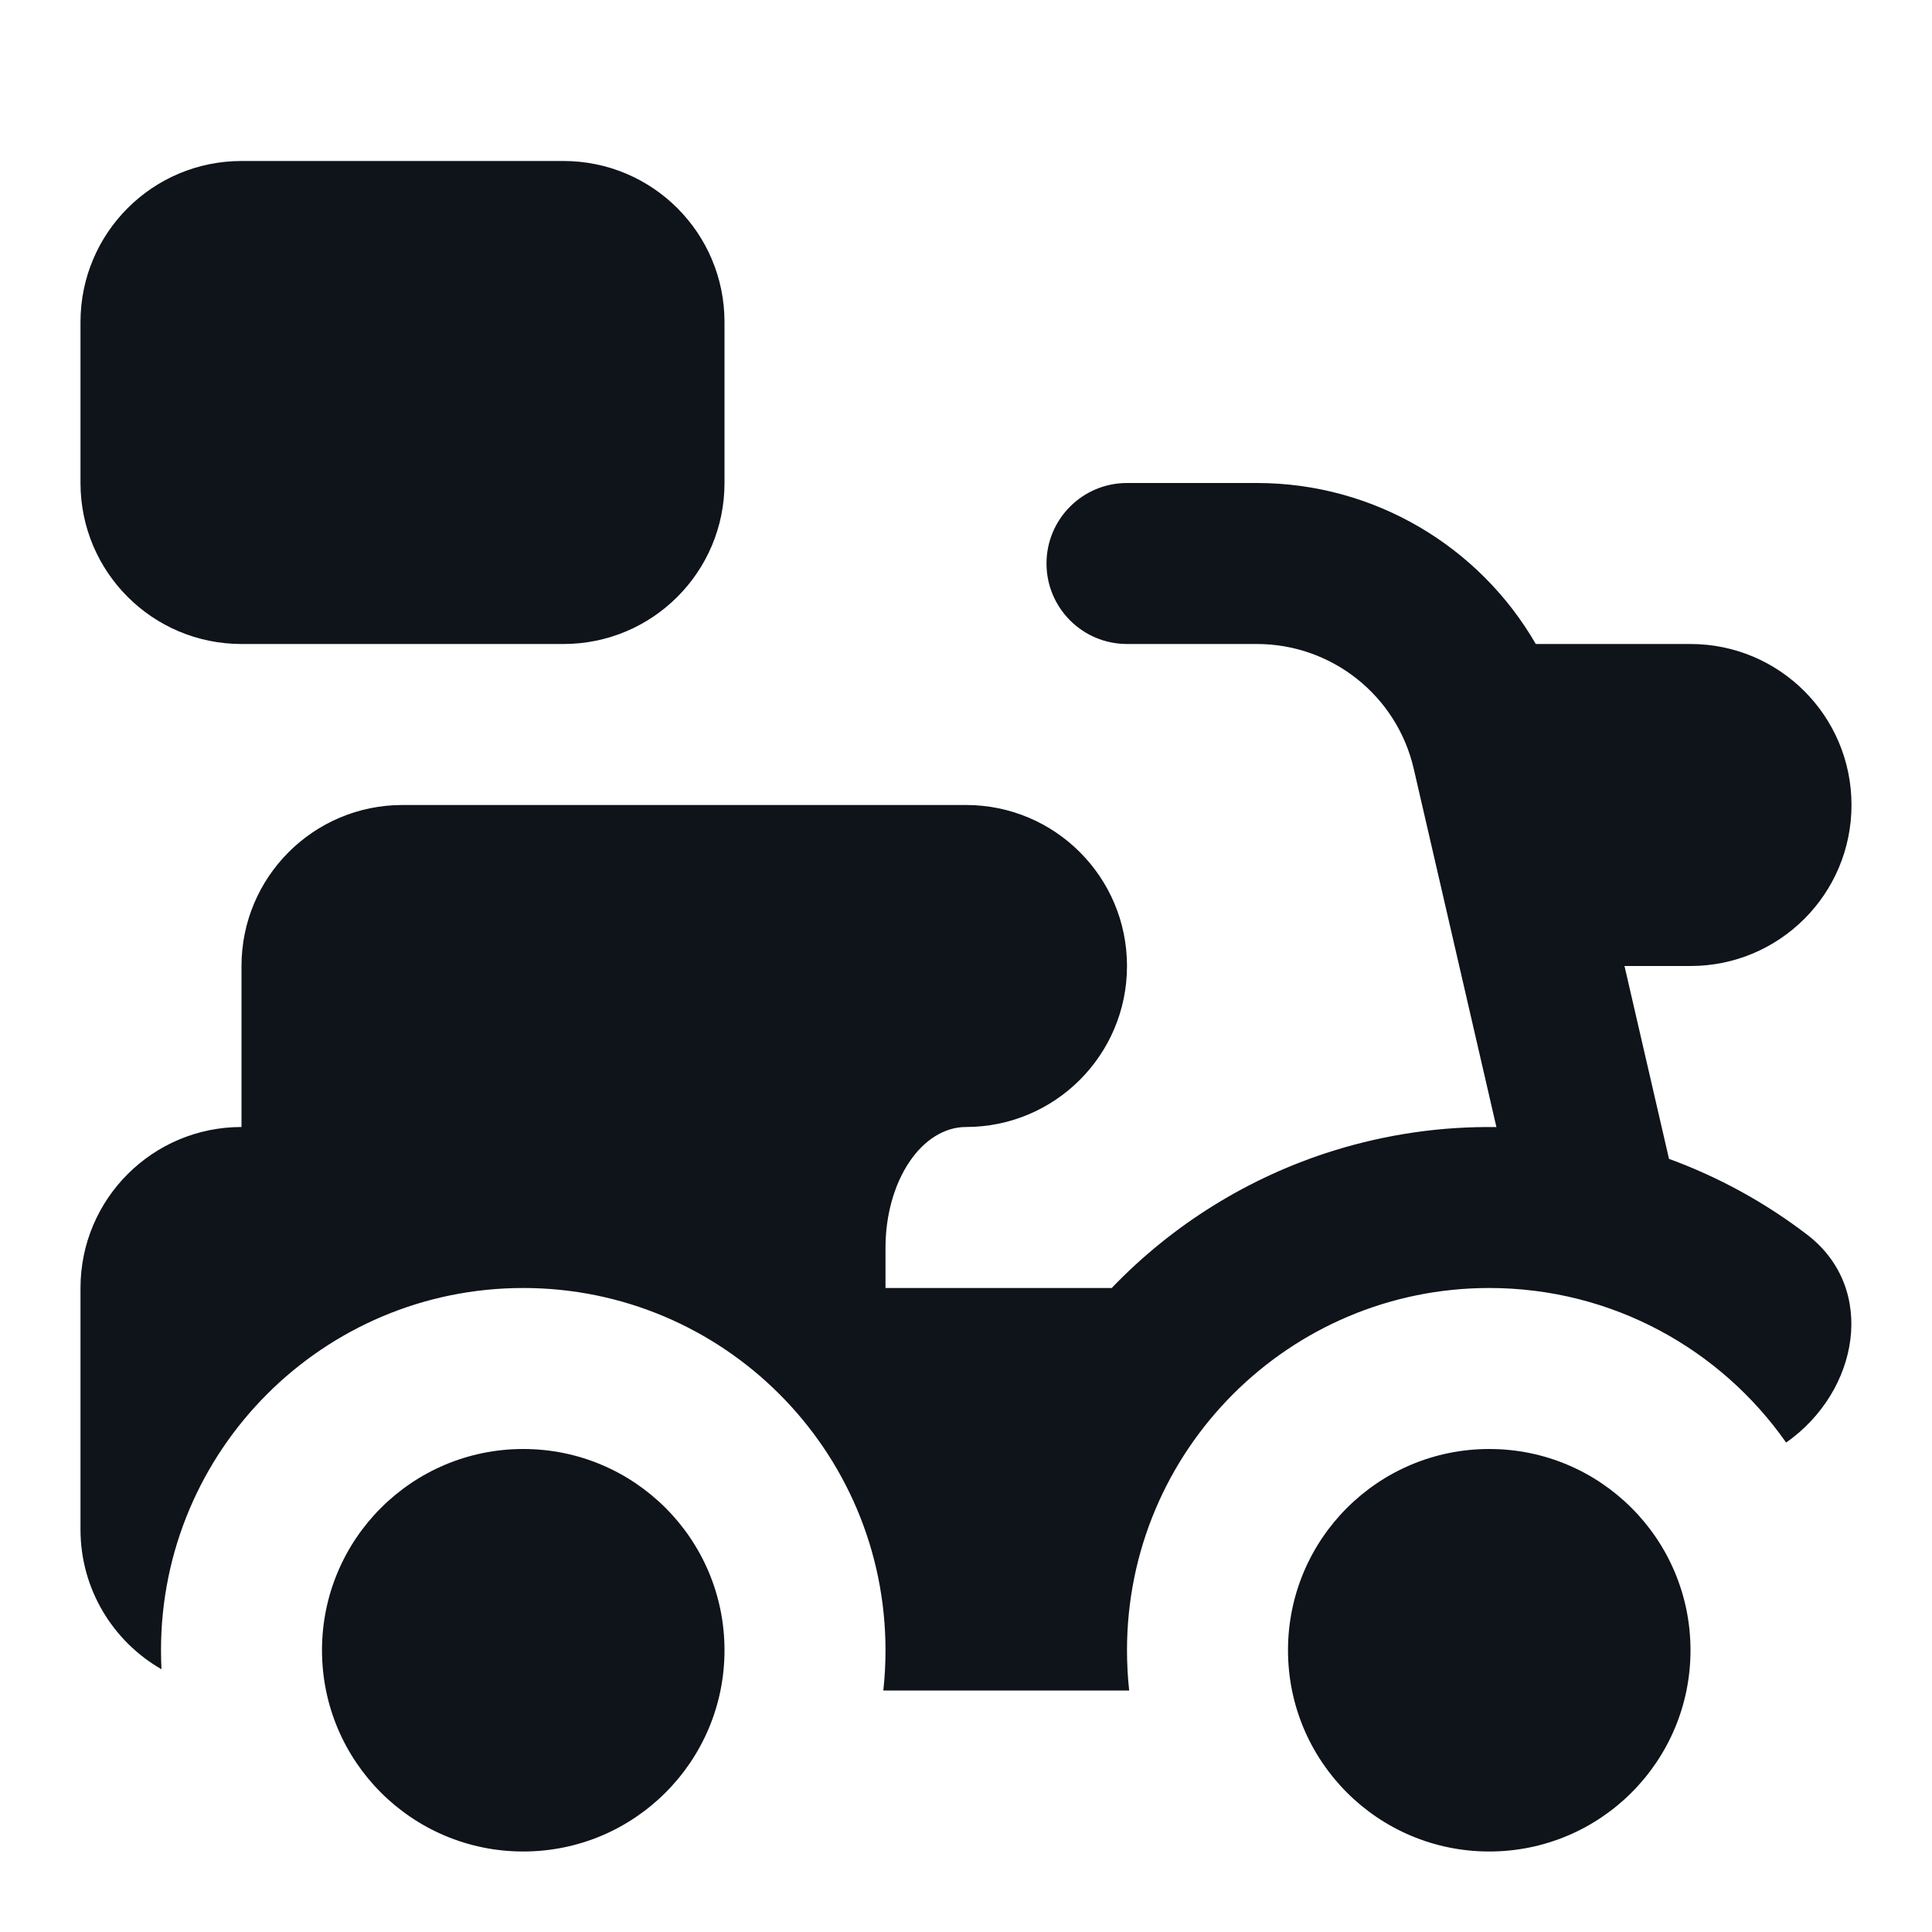
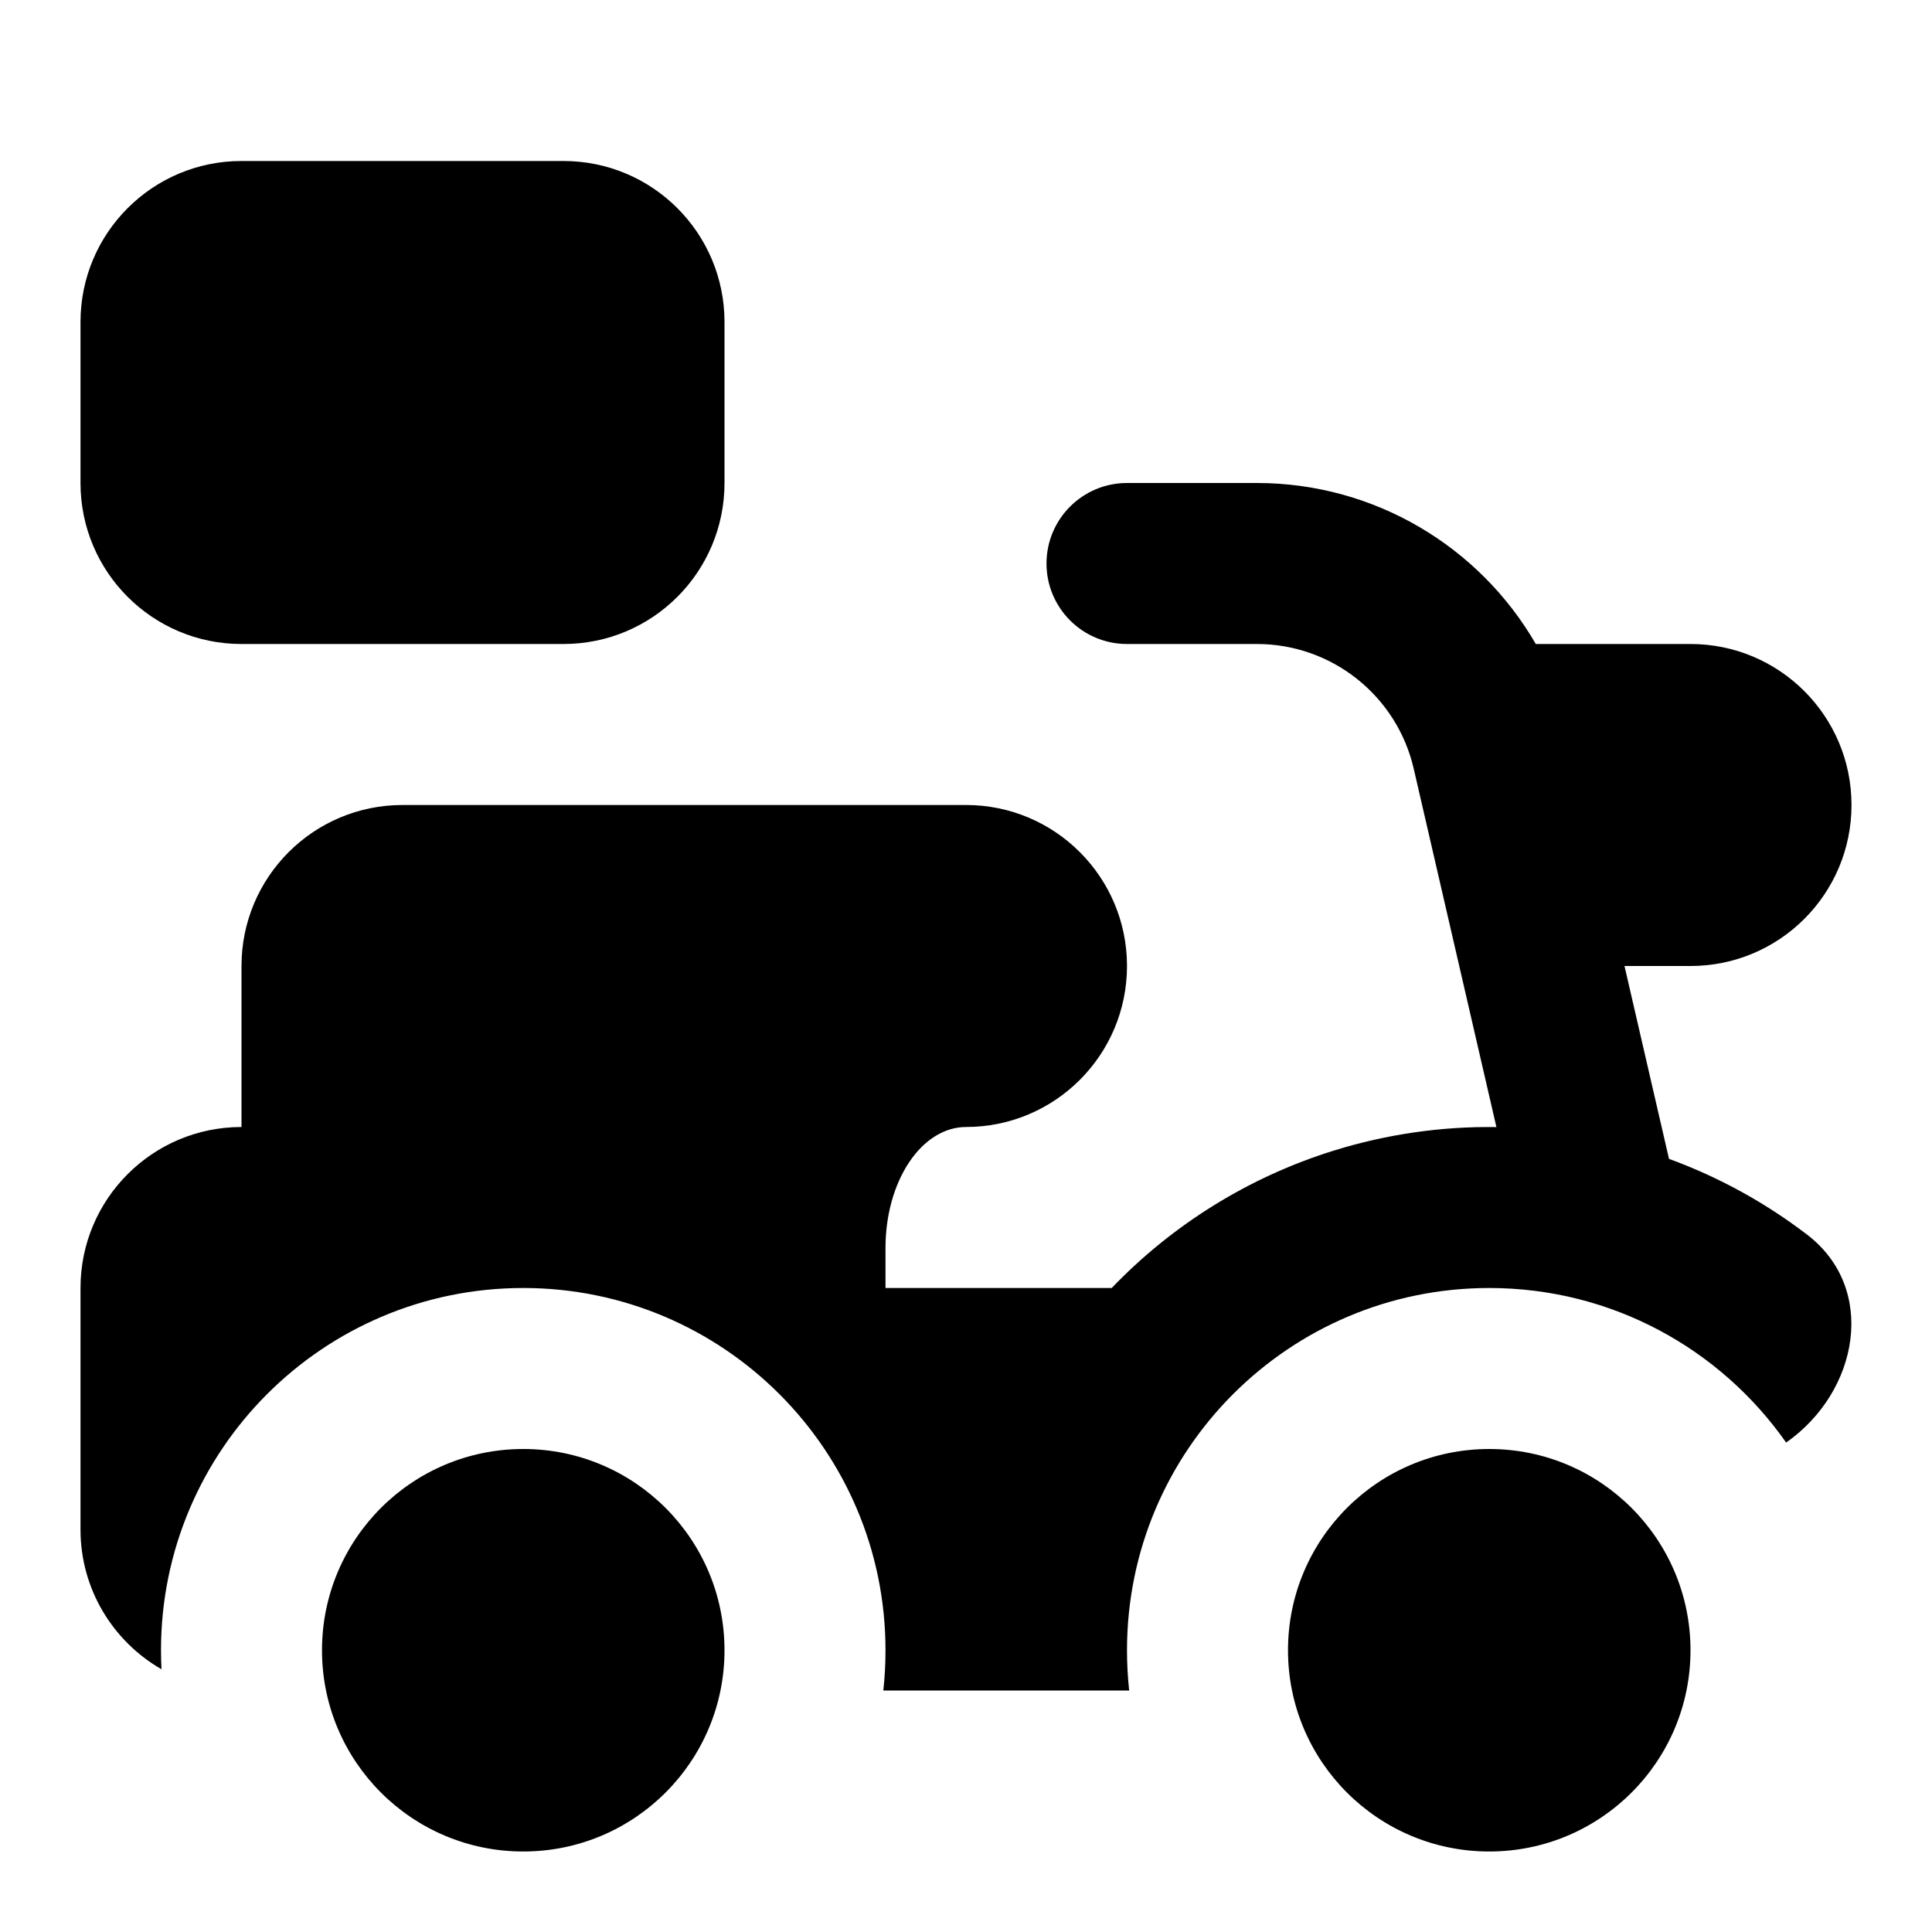
<svg xmlns="http://www.w3.org/2000/svg" width="24" height="24" viewBox="0 0 24 24" fill="none">
-   <path d="M3 2C1.895 2 1 2.895 1 4V6C1 7.105 1.895 8 3 8H7C8.105 8 9 7.105 9 6V4C9 2.895 8.105 2 7 2H3Z" fill="#0F131A" />
-   <path d="M13 7C13 6.448 13.448 6 14 6H15.614C17.071 6 18.378 6.788 19.078 8H21C22.105 8 23 8.895 23 10C23 11.105 22.105 12 21 12H20.18L20.733 14.396C21.352 14.622 21.929 14.94 22.447 15.336C23.325 16.006 23.092 17.287 22.188 17.92C21.374 16.759 20.026 16 18.5 16C16.015 16 14 18.015 14 20.5C14 20.669 14.009 20.836 14.027 21H10.973C10.991 20.836 11 20.669 11 20.5C11 18.015 8.985 16 6.5 16C4.015 16 2 18.015 2 20.5C2 20.579 2.002 20.658 2.006 20.736C1.405 20.391 1 19.743 1 19V16C1 14.895 1.895 14 3 14V12C3 10.895 3.895 10 5 10H12C13.105 10 14 10.895 14 12C14 13.105 13.105 14 12 14C11.735 14 11.48 14.158 11.293 14.439C11.105 14.721 11 15.102 11 15.5V16H13.81C14.567 15.211 15.514 14.622 16.566 14.294C17.225 14.089 17.908 13.991 18.589 14.001L17.562 9.55C17.353 8.643 16.545 8 15.614 8H14C13.448 8 13 7.552 13 7Z" fill="#0F131A" />
-   <path d="M6.5 23C7.881 23 9 21.881 9 20.5C9 19.119 7.881 18 6.5 18C5.119 18 4 19.119 4 20.5C4 21.881 5.119 23 6.5 23Z" fill="#0F131A" />
-   <path d="M18.5 23C19.881 23 21 21.881 21 20.5C21 19.119 19.881 18 18.5 18C17.119 18 16 19.119 16 20.5C16 21.881 17.119 23 18.5 23Z" fill="#0F131A" />
+   <path d="M3 2C1.895 2 1 2.895 1 4V6C1 7.105 1.895 8 3 8H7C8.105 8 9 7.105 9 6V4C9 2.895 8.105 2 7 2H3Z" fill="currentColor" />
+   <path d="M13 7C13 6.448 13.448 6 14 6H15.614C17.071 6 18.378 6.788 19.078 8H21C22.105 8 23 8.895 23 10C23 11.105 22.105 12 21 12H20.18L20.733 14.396C21.352 14.622 21.929 14.94 22.447 15.336C23.325 16.006 23.092 17.287 22.188 17.92C21.374 16.759 20.026 16 18.5 16C16.015 16 14 18.015 14 20.5C14 20.669 14.009 20.836 14.027 21H10.973C10.991 20.836 11 20.669 11 20.5C11 18.015 8.985 16 6.5 16C4.015 16 2 18.015 2 20.5C2 20.579 2.002 20.658 2.006 20.736C1.405 20.391 1 19.743 1 19V16C1 14.895 1.895 14 3 14V12C3 10.895 3.895 10 5 10H12C13.105 10 14 10.895 14 12C14 13.105 13.105 14 12 14C11.735 14 11.48 14.158 11.293 14.439C11.105 14.721 11 15.102 11 15.5V16H13.81C14.567 15.211 15.514 14.622 16.566 14.294C17.225 14.089 17.908 13.991 18.589 14.001L17.562 9.55C17.353 8.643 16.545 8 15.614 8H14C13.448 8 13 7.552 13 7Z" fill="currentColor" />
+   <path d="M6.5 23C7.881 23 9 21.881 9 20.5C9 19.119 7.881 18 6.5 18C5.119 18 4 19.119 4 20.5C4 21.881 5.119 23 6.5 23Z" fill="currentColor" />
+   <path d="M18.5 23C19.881 23 21 21.881 21 20.5C21 19.119 19.881 18 18.5 18C17.119 18 16 19.119 16 20.5C16 21.881 17.119 23 18.5 23Z" fill="currentColor" />
</svg>
